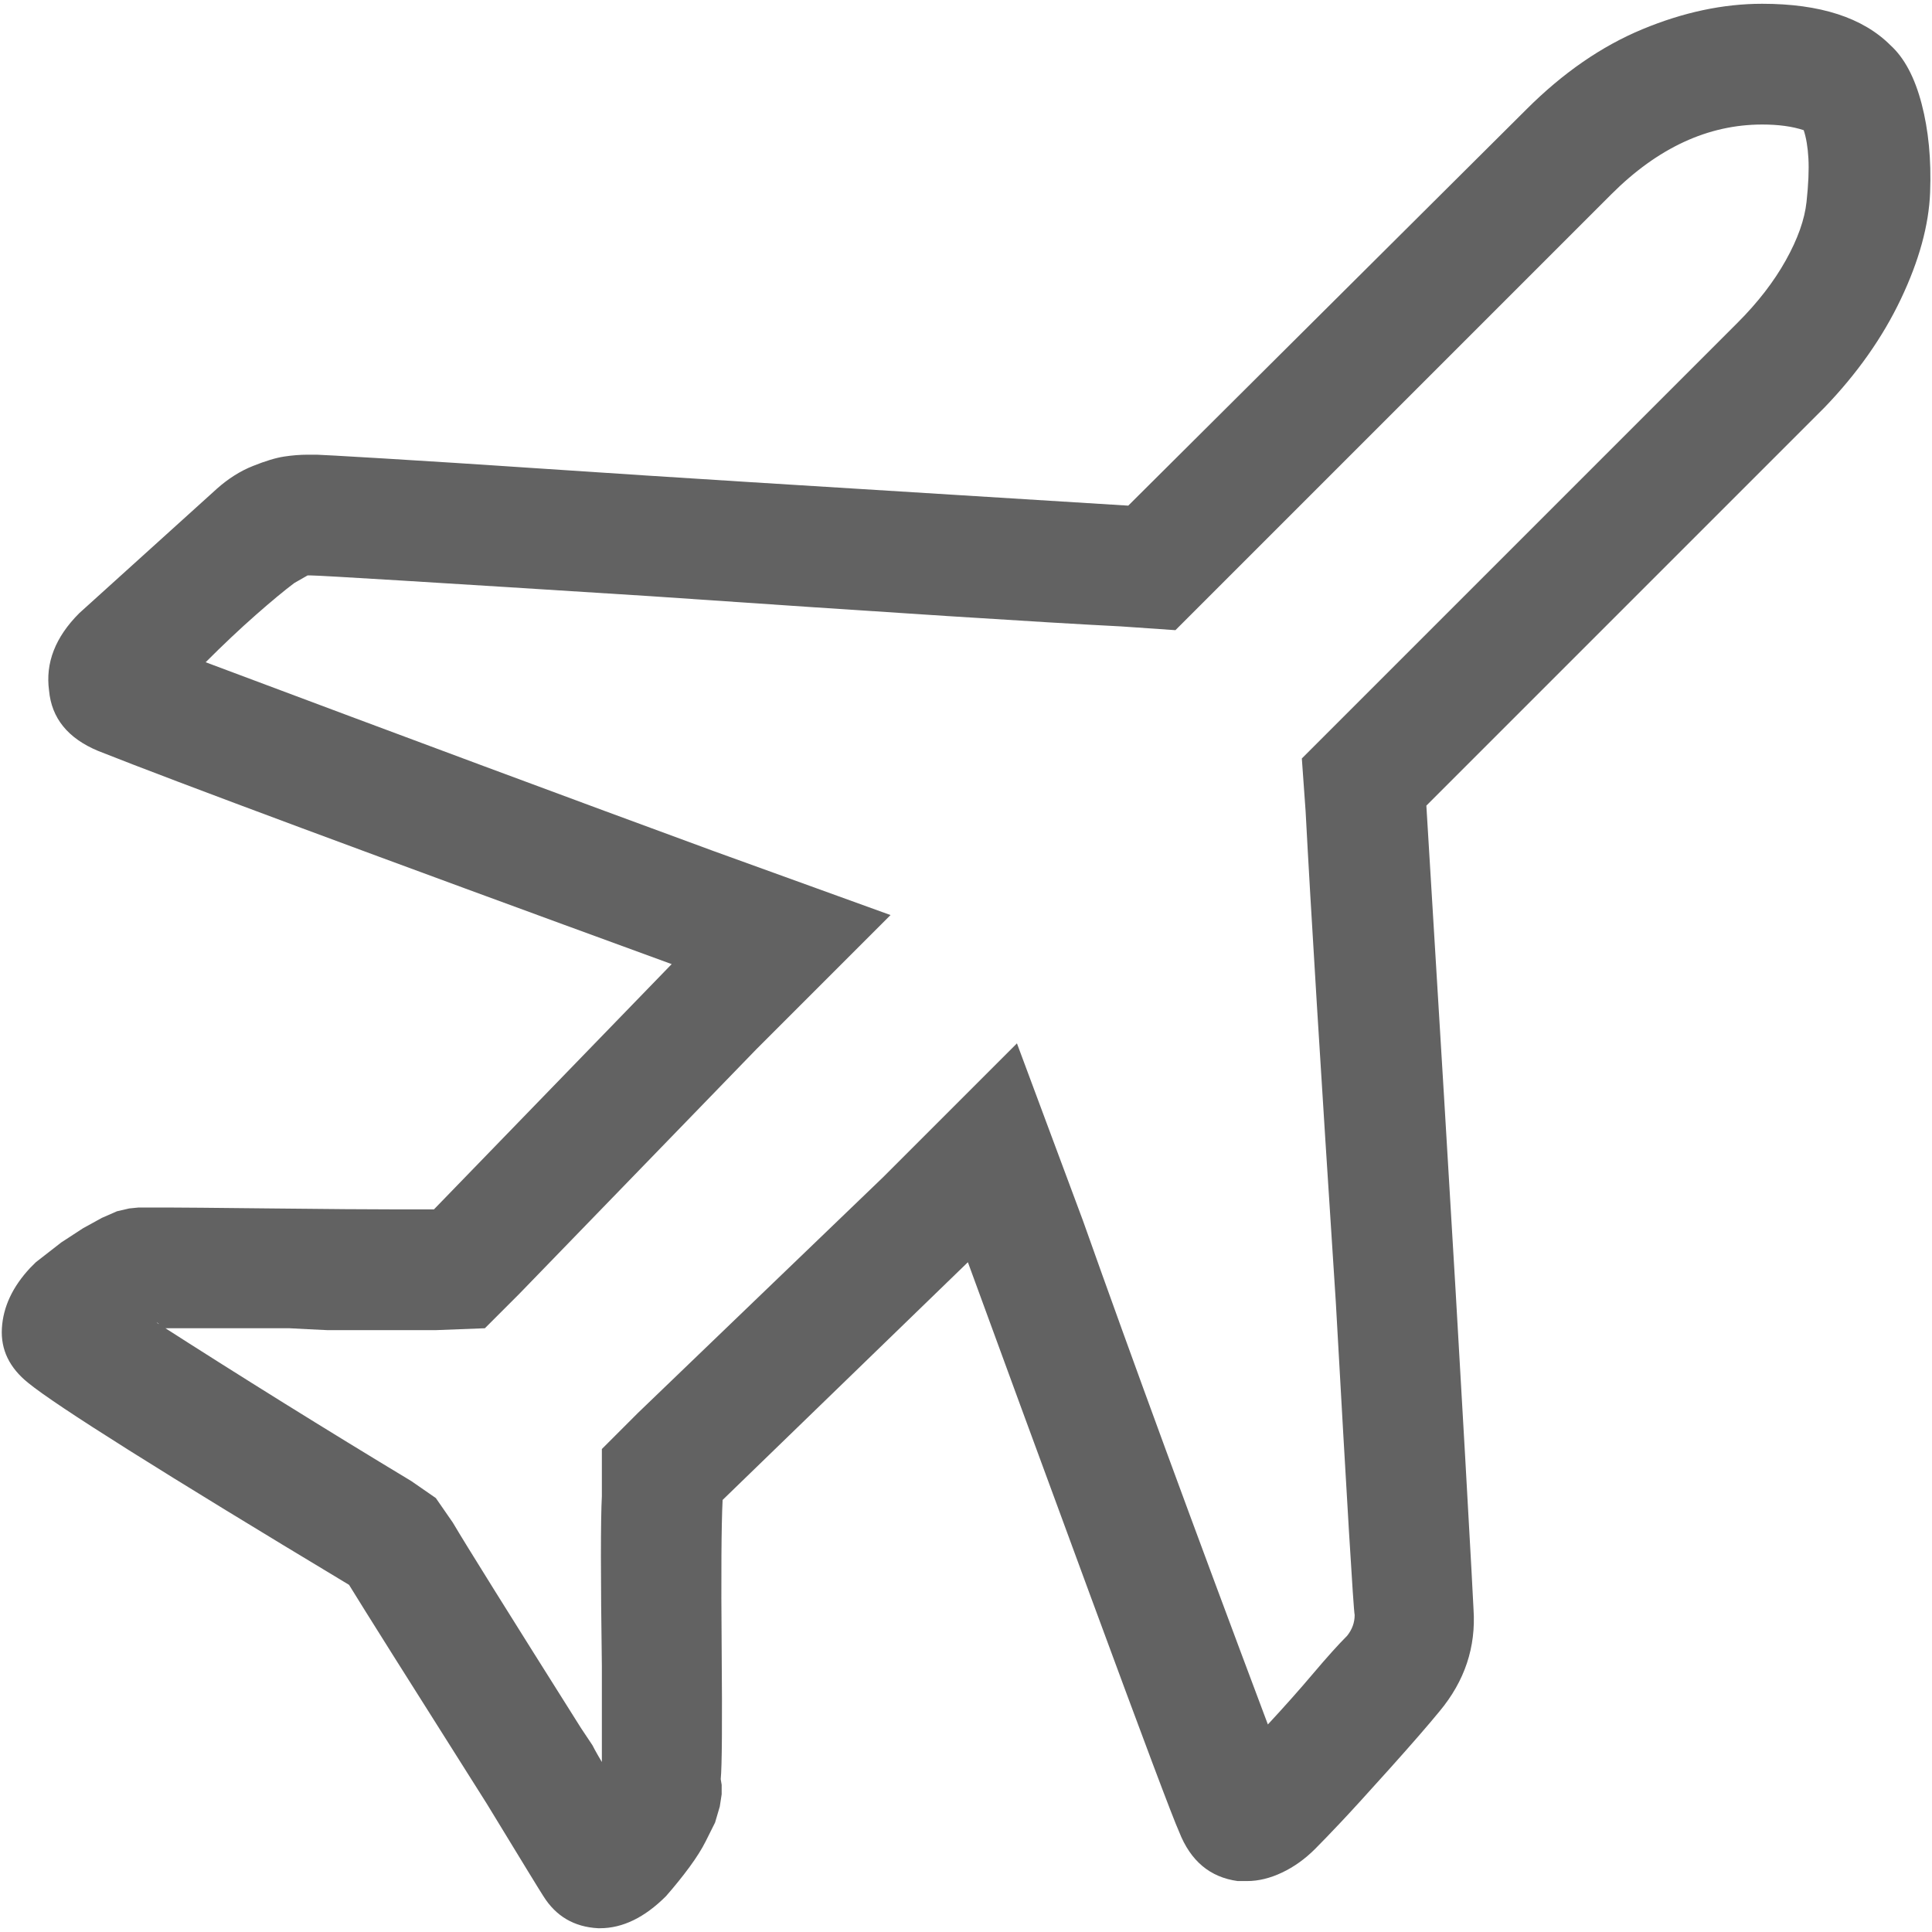
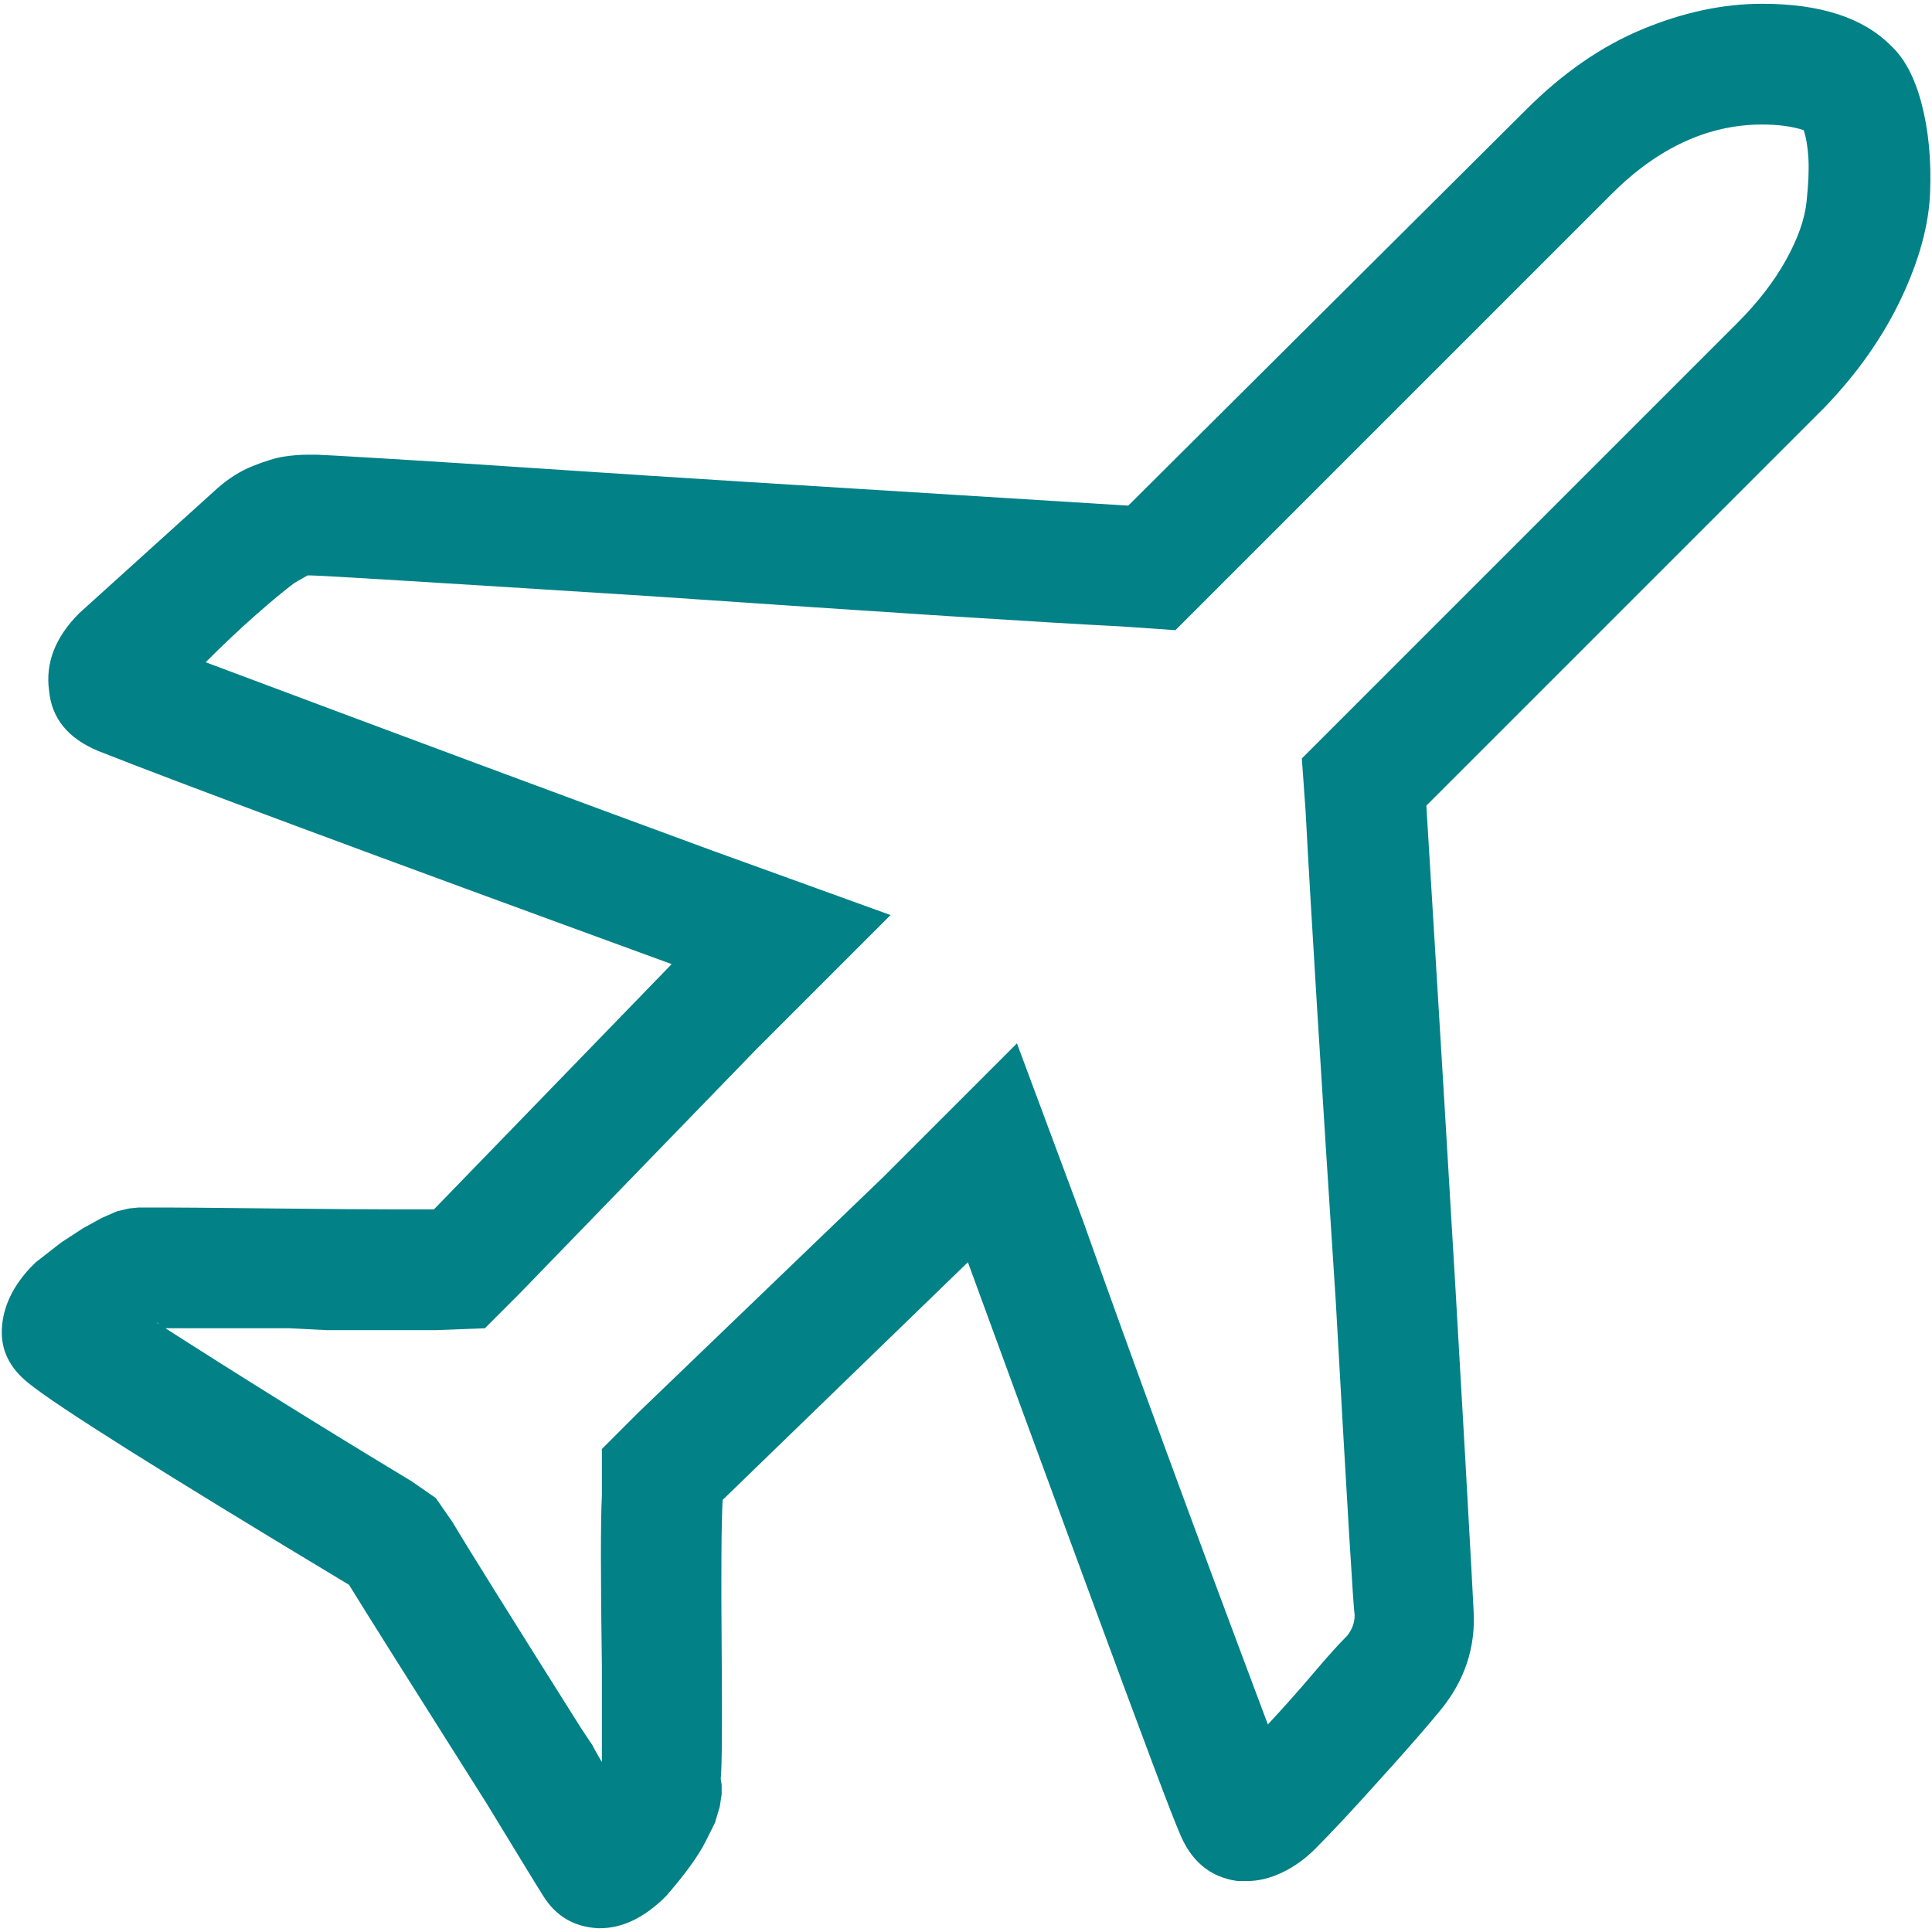
<svg xmlns="http://www.w3.org/2000/svg" width="1024" height="1024" style="-ms-transform:rotate(360deg);-webkit-transform:rotate(360deg)" transform="rotate(360)">
-   <path d="M934 66q13 0 22 3 2 6 2.5 15t-1 23-11 31-25.5 33L690 402l2 28q4 76 16 260 9 161 10 166 0 6-4 11-7 7-18 20t-24 27q-59-157-98-267l-35-94-71 71-130 125-19 19v25q-1 19 0 90v54l1 1 2 1q-6-10-8-14l-6-9q-58-92-68-109l-9-13-13-9q-68-41-135-84 1 0 2 2l1 1h67.5l9.5.5 10.5.5H231l26-1 18-18 126-130 71-71-94-34q-109-40-269-100 14-14 26.5-25t20.5-17l7-4h2q7 0 180 11 189 13 249 16l29 2 231-231q37-37 80-37zm0-64q-31 0-63.5 13.5T809 58L598 268q-32-2-88.5-5.5t-112.5-7-108-7-85.5-5.5-35.5-2h-5q-6 0-12.5 1t-16.5 5-19 12l-73 66q-19 19-16 41 2 22 26 32 63 25 304 113L230 641h-20q-21 0-66.5-.5T88 640H73.5l-5 .5L62 642l-8 3.5-10 5.5-11.5 7.5L19 669l-3 3Q2 687 1 704t14 29q22 18 170 107 11 18 73 116 28 46 30 49 10 16 29 17h1q18 0 35-17 7-8 12.5-15.5T374 976l5-10 2.5-8.5 1-6.5v-5l-.5-3q1-10 .5-69t.5-79l130-126q23 63 65 177t47 125q9 23 31 26h5q9 0 18.5-4.5T697 980q5-5 13.5-14t26-28.5T763 907q20-24 18-54 0-2-4.5-82t-11-187.5T756 427l211-211q26-27 40.5-57.5T1023 102t-4.5-47-16.5-31Q980 2 934 2z" fill="#626262" />
+   <path d="M934 66q13 0 22 3 2 6 2.5 15t-1 23-11 31-25.5 33L690 402l2 28q4 76 16 260 9 161 10 166 0 6-4 11-7 7-18 20t-24 27q-59-157-98-267l-35-94-71 71-130 125-19 19v25q-1 19 0 90v54l1 1 2 1q-6-10-8-14l-6-9q-58-92-68-109l-9-13-13-9q-68-41-135-84 1 0 2 2l1 1h67.5l9.5.5 10.5.5H231l26-1 18-18 126-130 71-71-94-34q-109-40-269-100 14-14 26.5-25t20.5-17l7-4h2q7 0 180 11 189 13 249 16l29 2 231-231q37-37 80-37zm0-64q-31 0-63.5 13.5T809 58L598 268q-32-2-88.5-5.5t-112.5-7-108-7-85.5-5.5-35.5-2h-5q-6 0-12.5 1t-16.5 5-19 12l-73 66q-19 19-16 41 2 22 26 32 63 25 304 113L230 641h-20q-21 0-66.5-.5T88 640H73.5l-5 .5L62 642l-8 3.5-10 5.5-11.5 7.5L19 669l-3 3Q2 687 1 704t14 29q22 18 170 107 11 18 73 116 28 46 30 49 10 16 29 17h1q18 0 35-17 7-8 12.5-15.5T374 976l5-10 2.5-8.5 1-6.5v-5l-.5-3q1-10 .5-69t.5-79l130-126q23 63 65 177t47 125q9 23 31 26h5q9 0 18.5-4.5T697 980q5-5 13.5-14t26-28.5T763 907q20-24 18-54 0-2-4.5-82t-11-187.5T756 427l211-211q26-27 40.5-57.5T1023 102t-4.5-47-16.5-31Q980 2 934 2z" fill="#028187" />
  <path fill="rgba(0, 0, 0, 0)" d="M0 0h1024v1024H0z" />
</svg>
